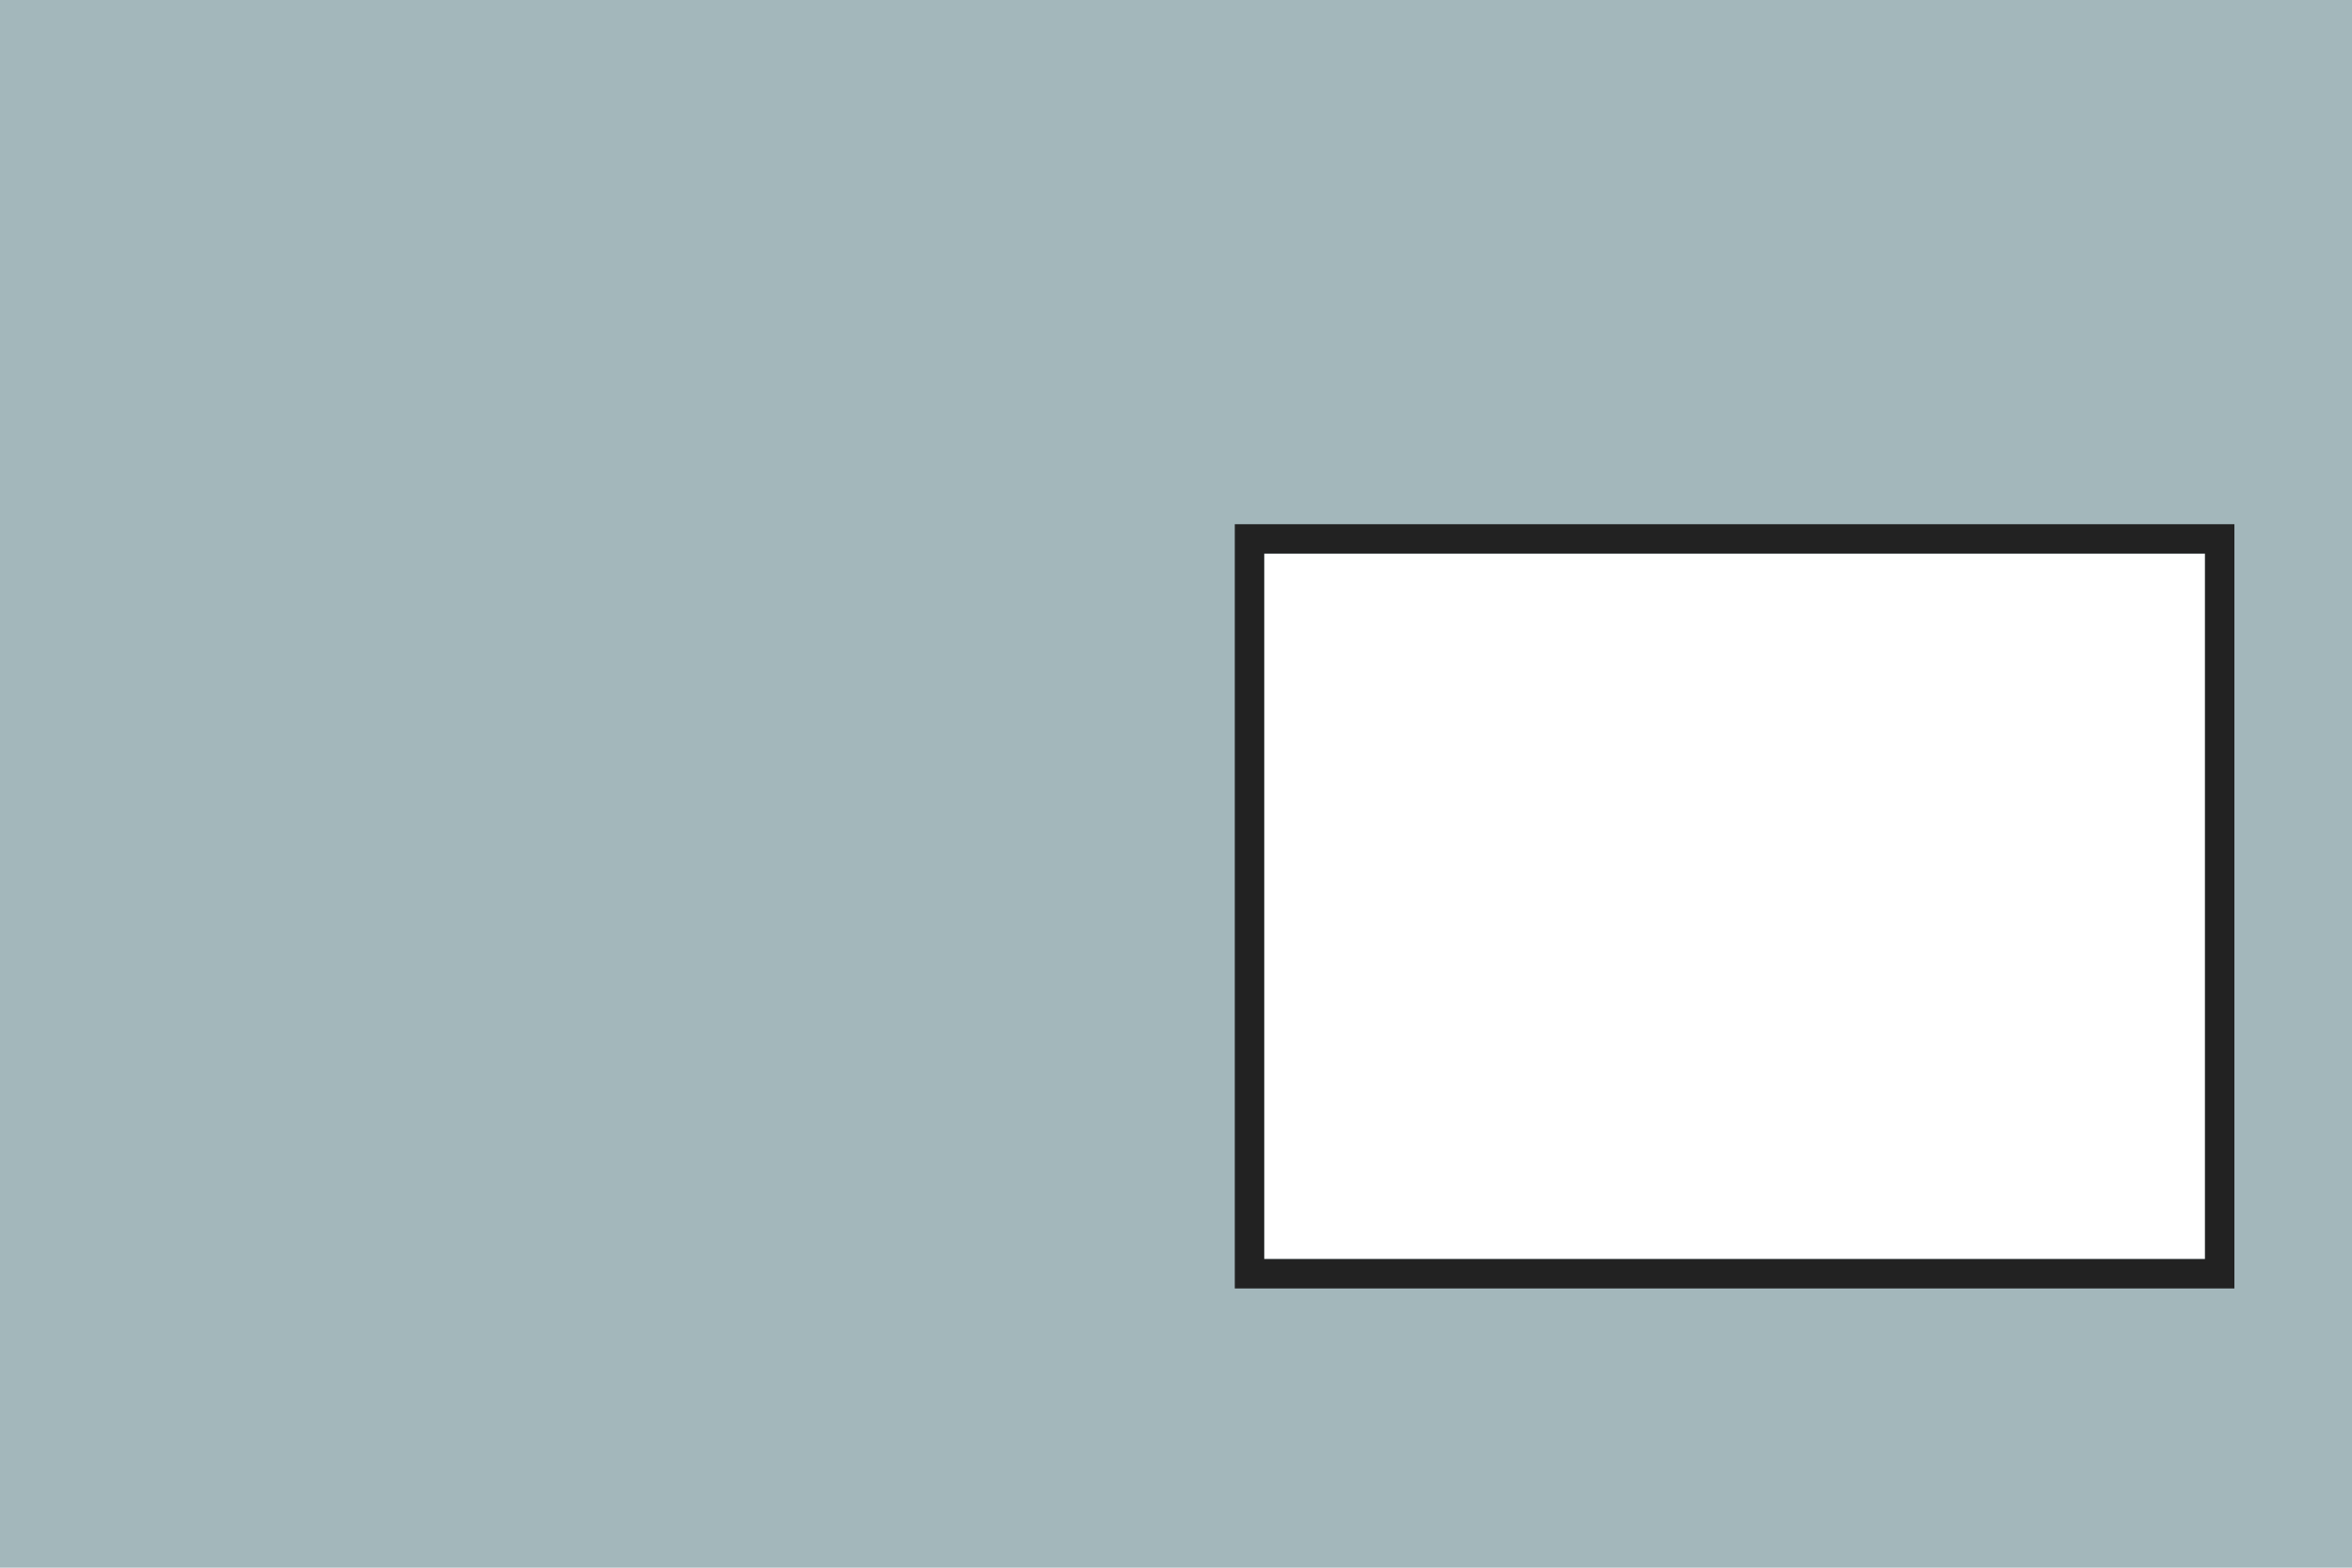
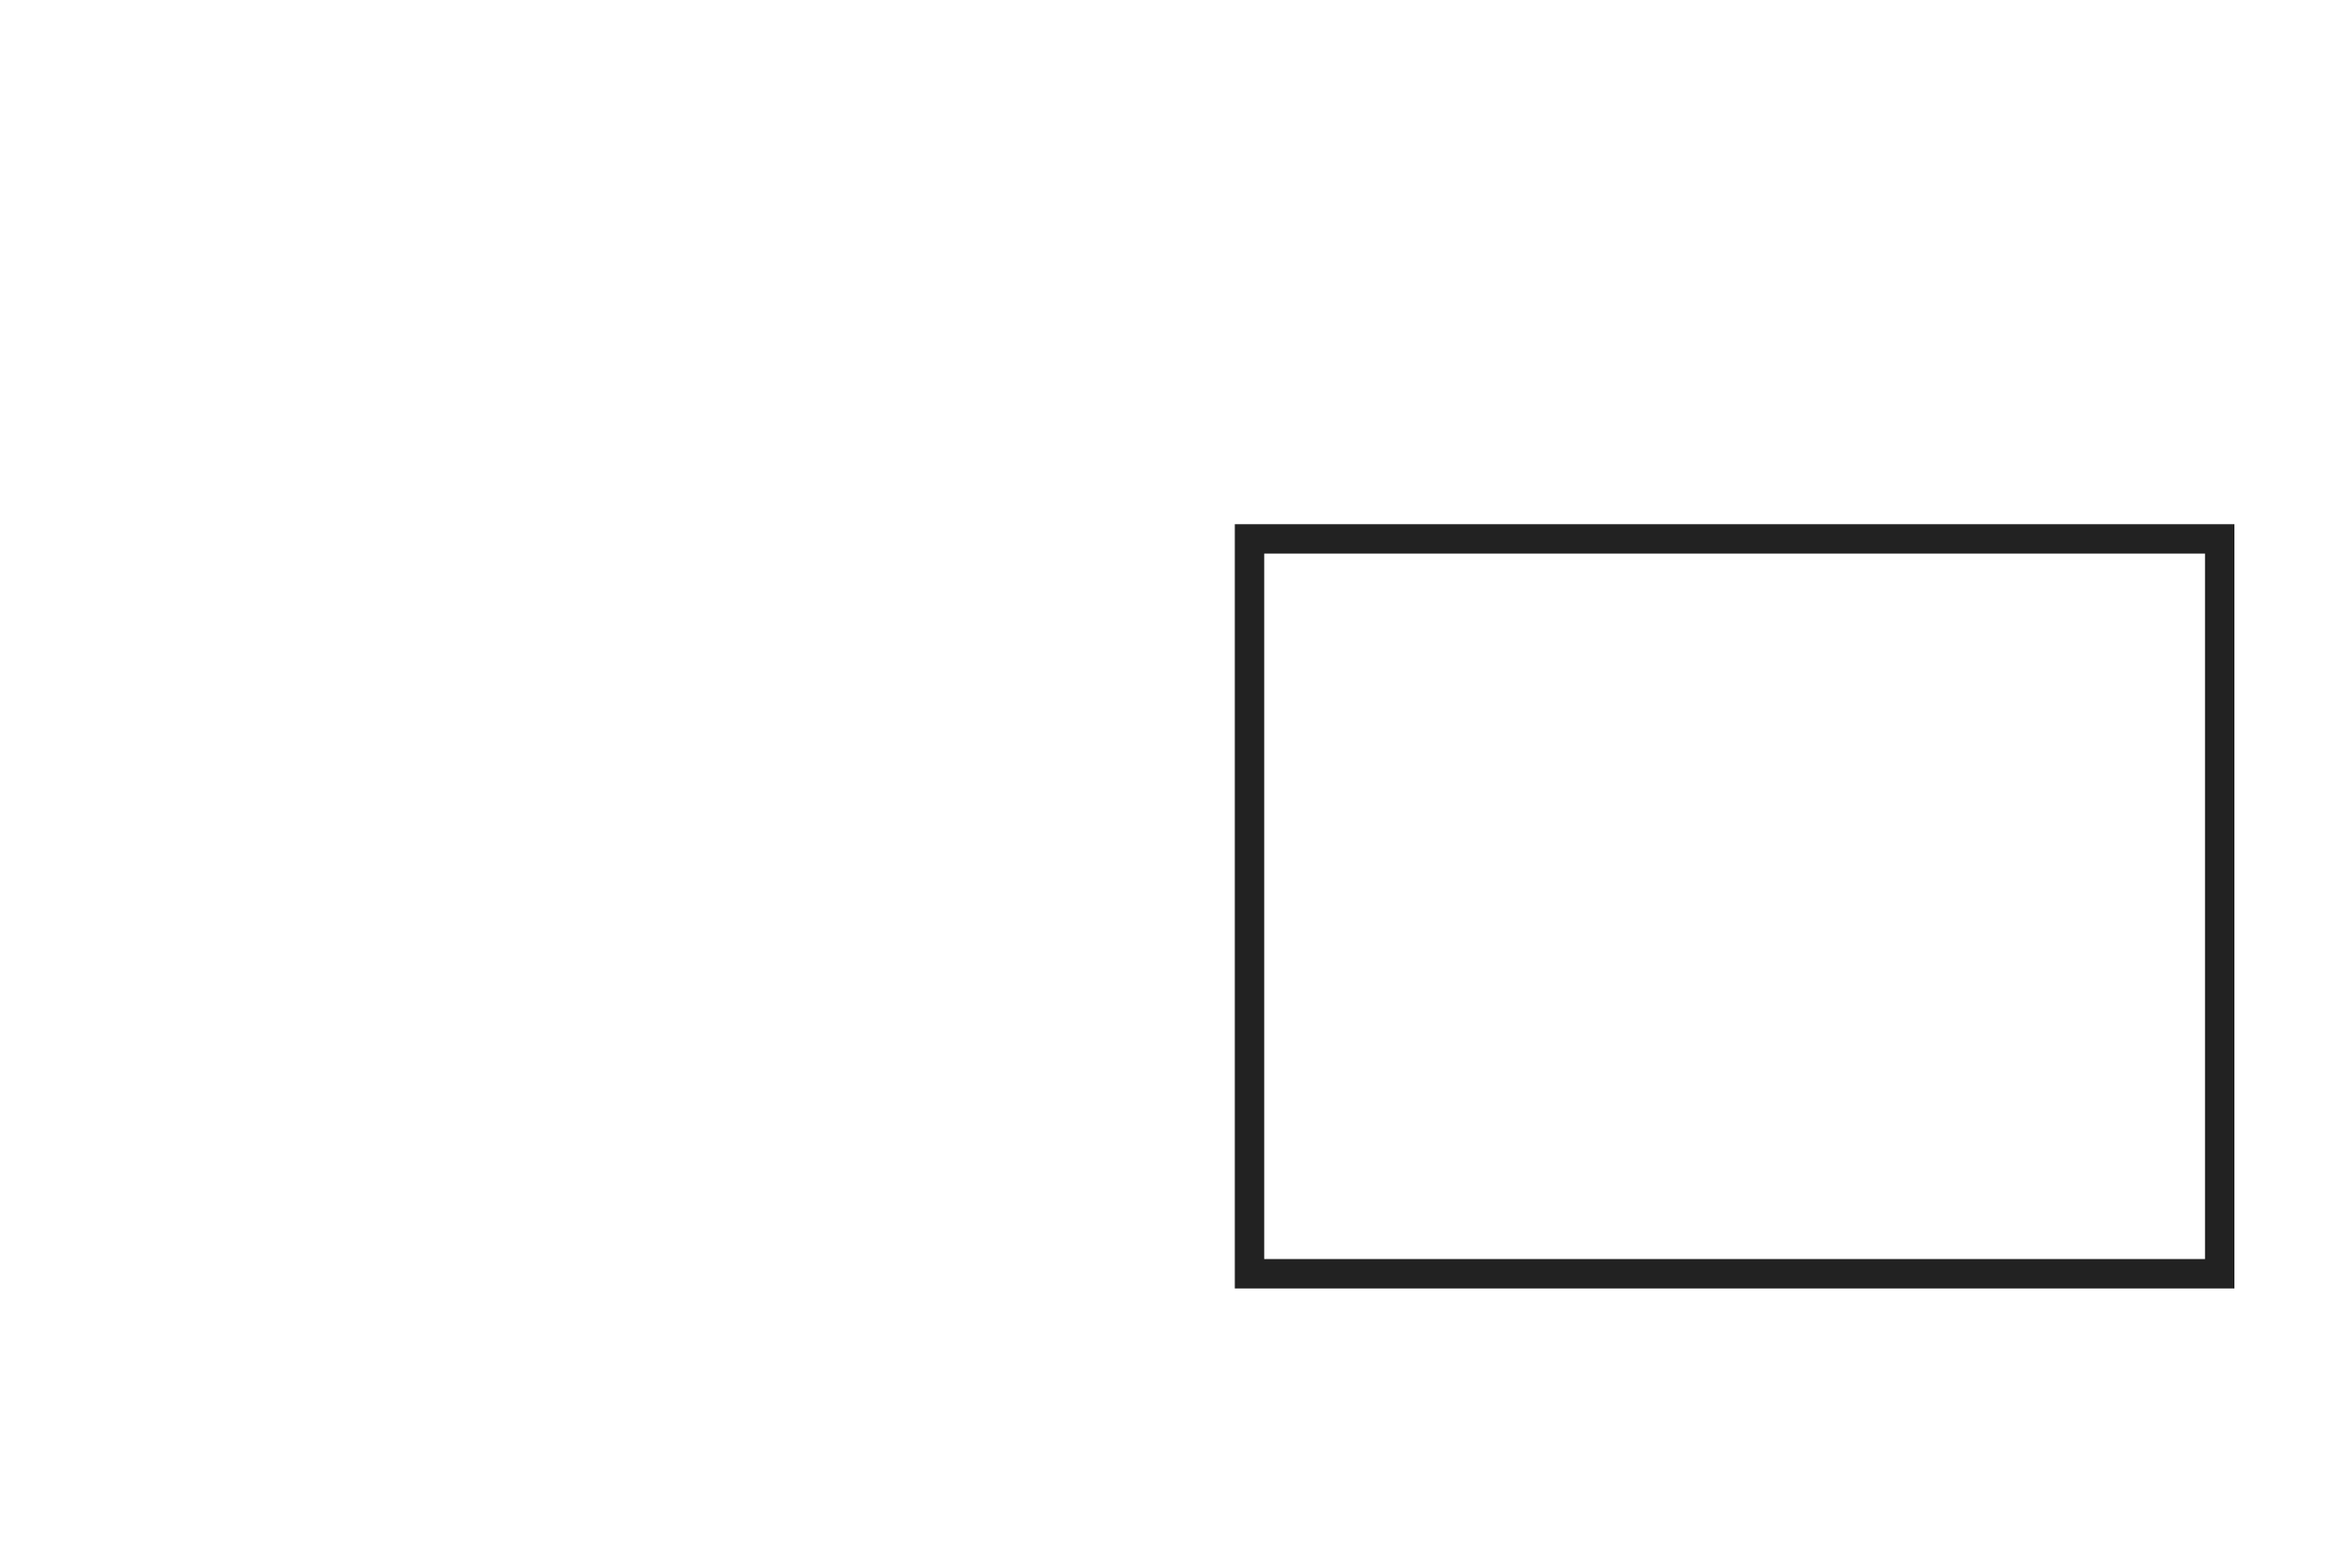
<svg xmlns="http://www.w3.org/2000/svg" width="480" height="320" viewBox="0 0 480 320">
  <g id="Group_10" data-name="Group 10" transform="translate(0 0.001)">
-     <path id="Union_5" data-name="Union 5" d="M-2220-90V-410h480V-90Zm258-57v-6h192V-297h-192v-6h-6v156h0V-303h6Z" transform="translate(2220 410)" fill="#a3b7bb" />
    <path id="Union_3" data-name="Union 3" d="M-2022-254h-192v-6h192V-404h-192v-6h198v156Zm-198,0V-410h6v156Z" transform="translate(2472 517)" fill="#222" />
  </g>
</svg>
